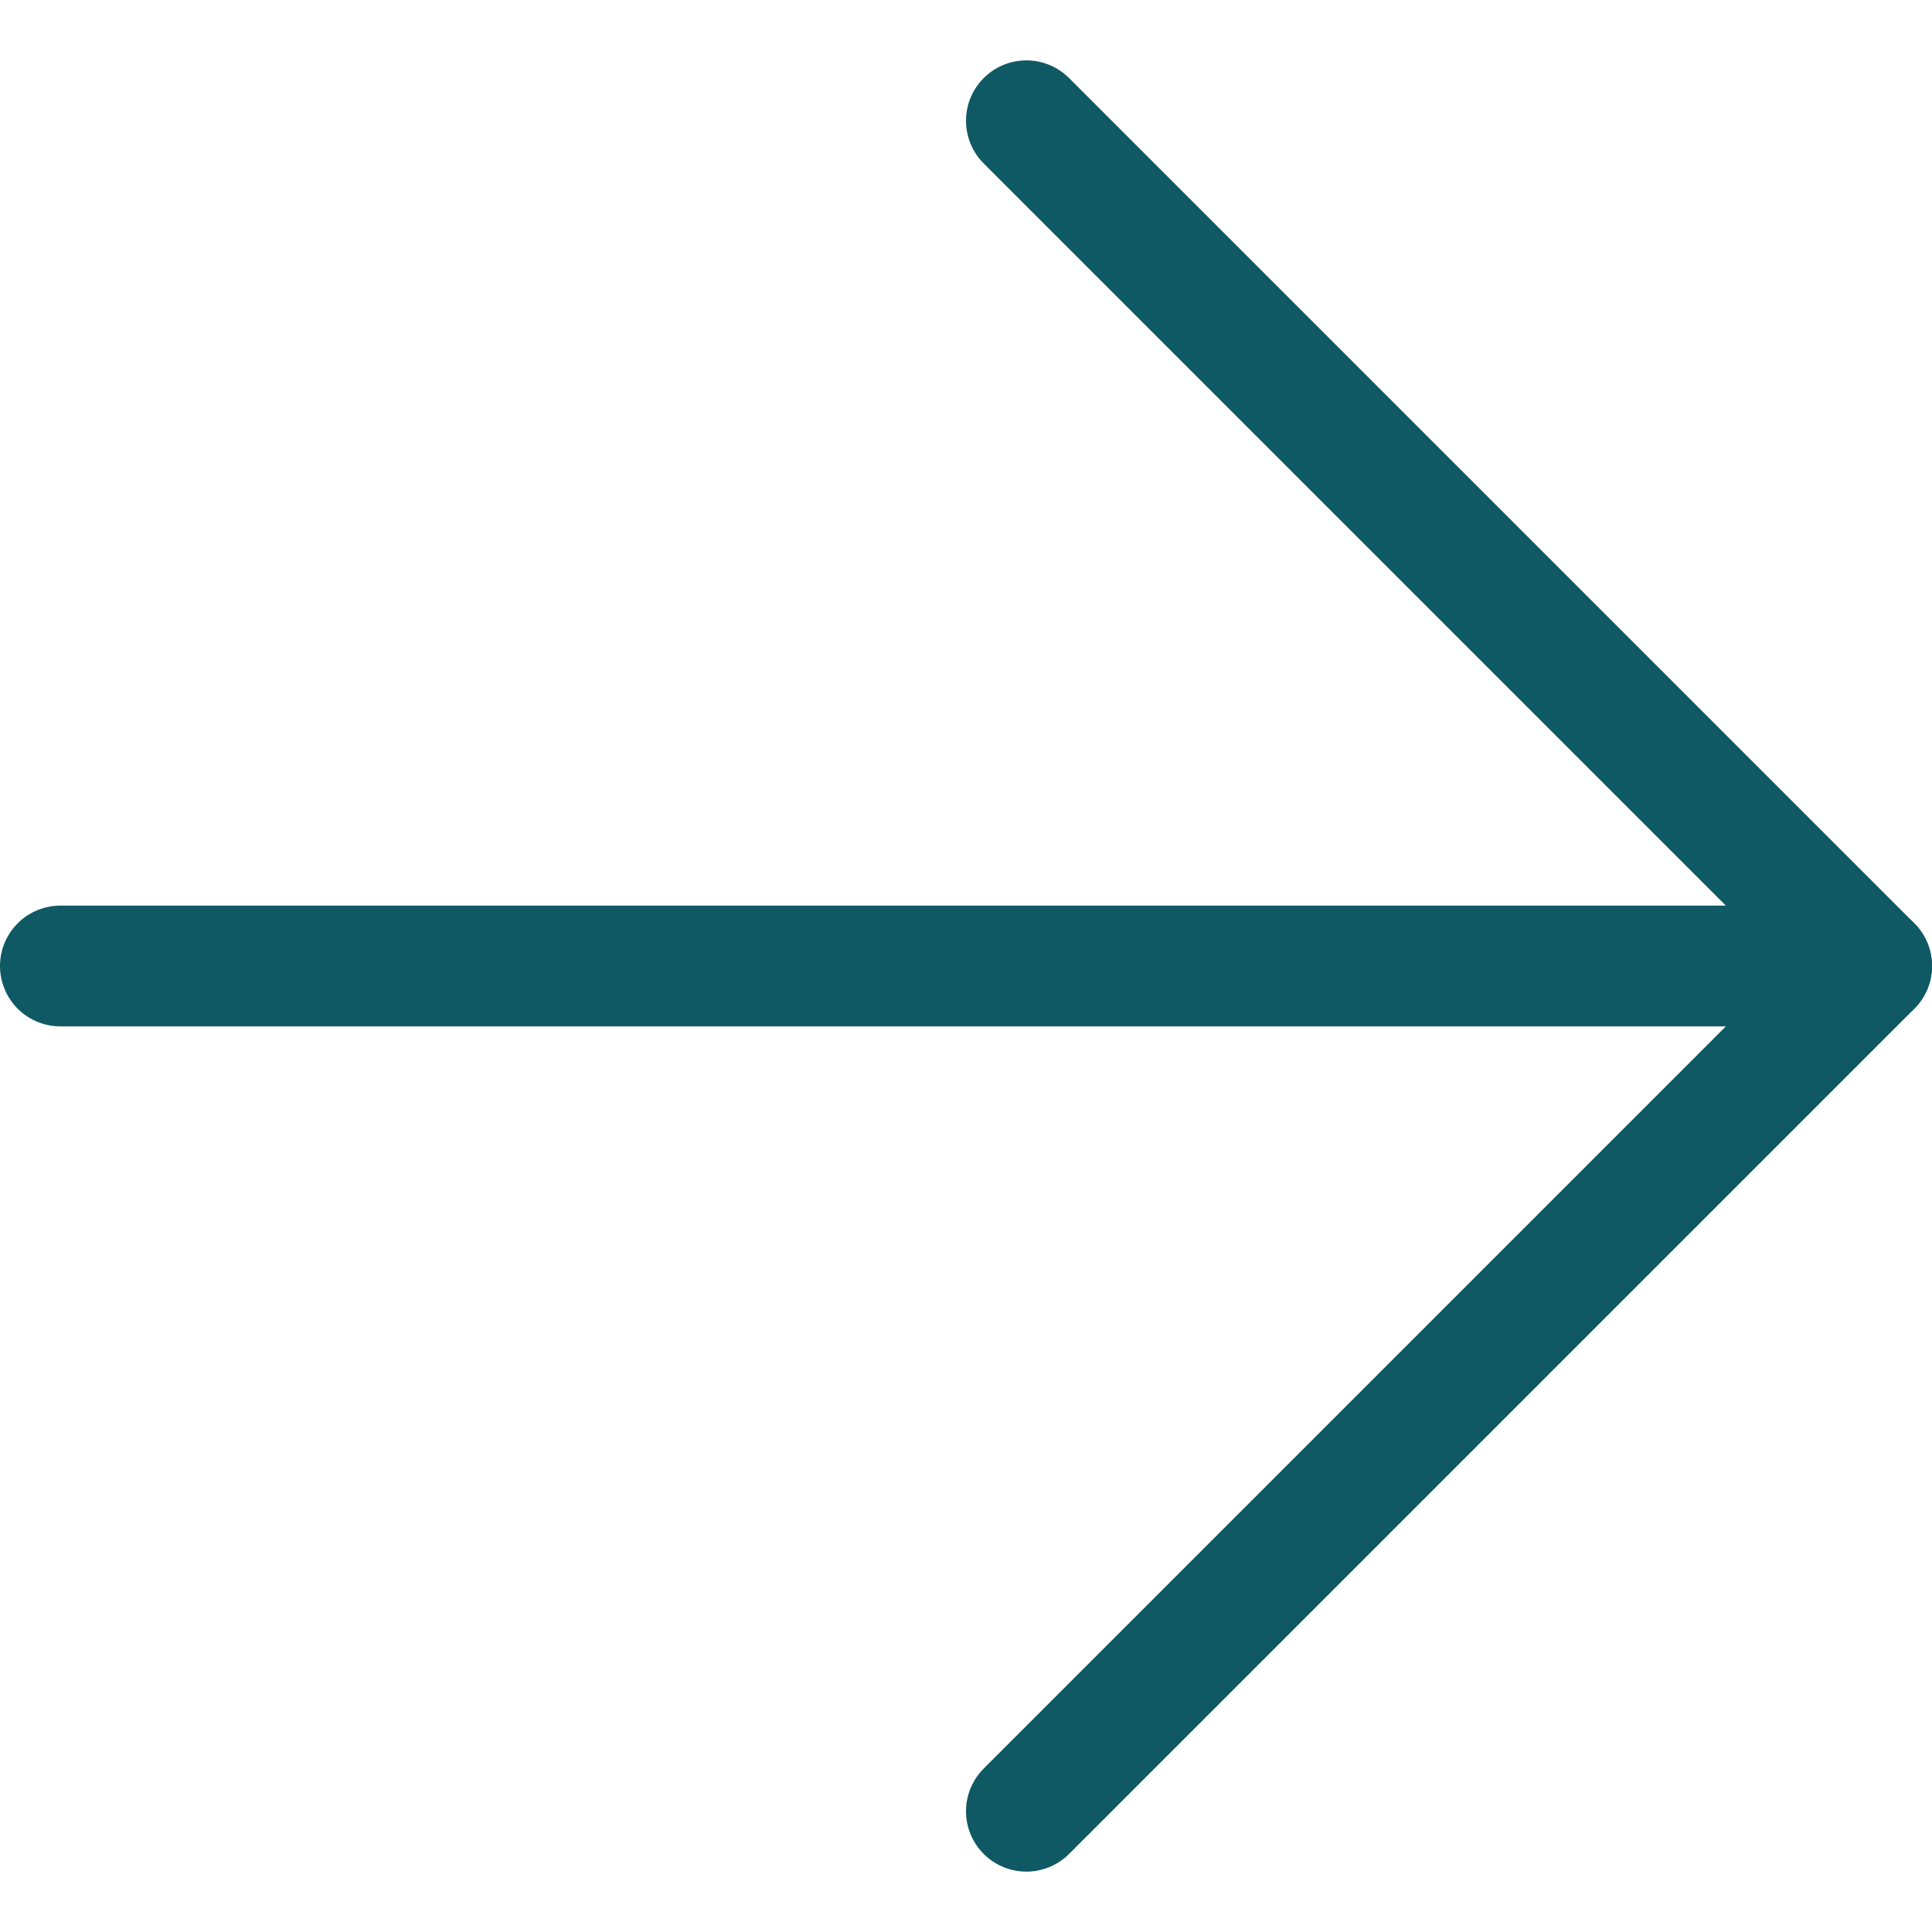
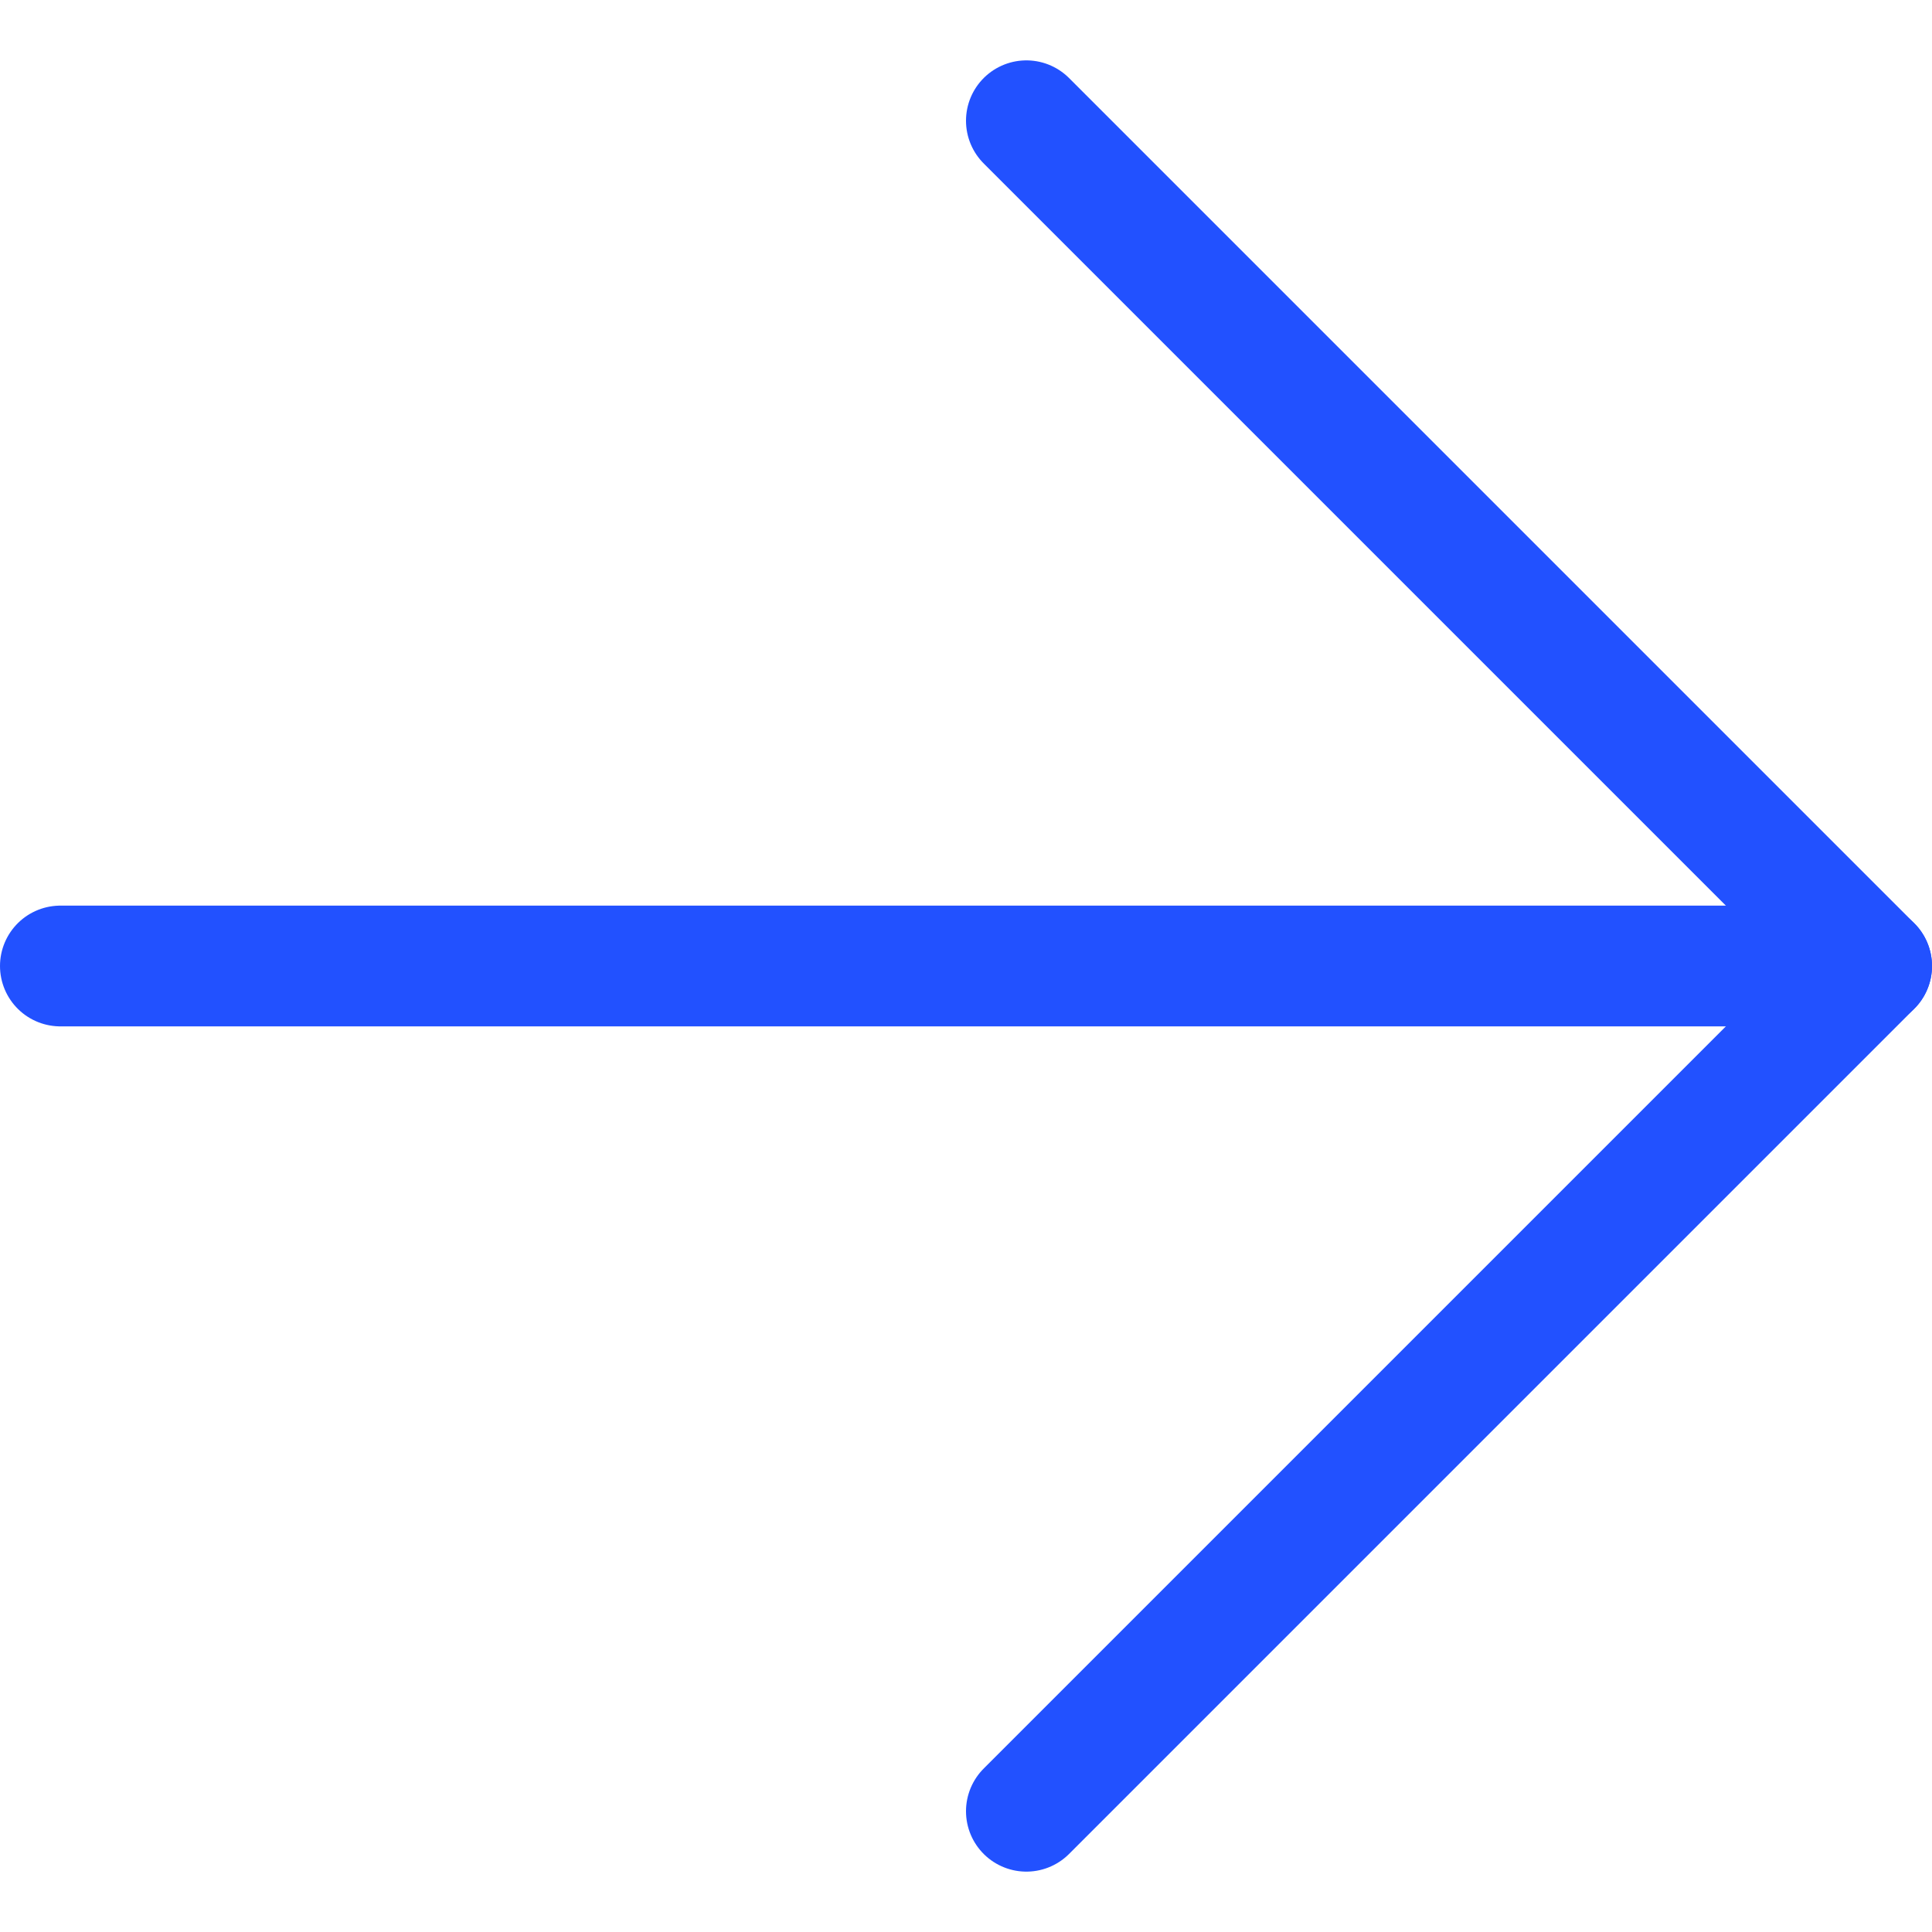
<svg xmlns="http://www.w3.org/2000/svg" fill="none" viewBox="0 0 24 24" id="Arrow-Right--Streamline-Ultimate" height="24" width="24">
-   <path stroke="#0f5964" stroke-linecap="round" stroke-linejoin="round" d="M0.75 12h22.5" stroke-width="1.5" />
-   <path stroke="#0f5964" stroke-linecap="round" stroke-linejoin="round" d="M12.75 22.5 23.25 12 12.75 1.5" stroke-width="1.5" />
+   <path stroke="#2251FF" stroke-linecap="round" stroke-linejoin="round" d="M0.75 12h22.5" stroke-width="1.5" />
+   <path stroke="#2251FF" stroke-linecap="round" stroke-linejoin="round" d="M12.75 22.5 23.25 12 12.75 1.5" stroke-width="1.5" />
</svg>
